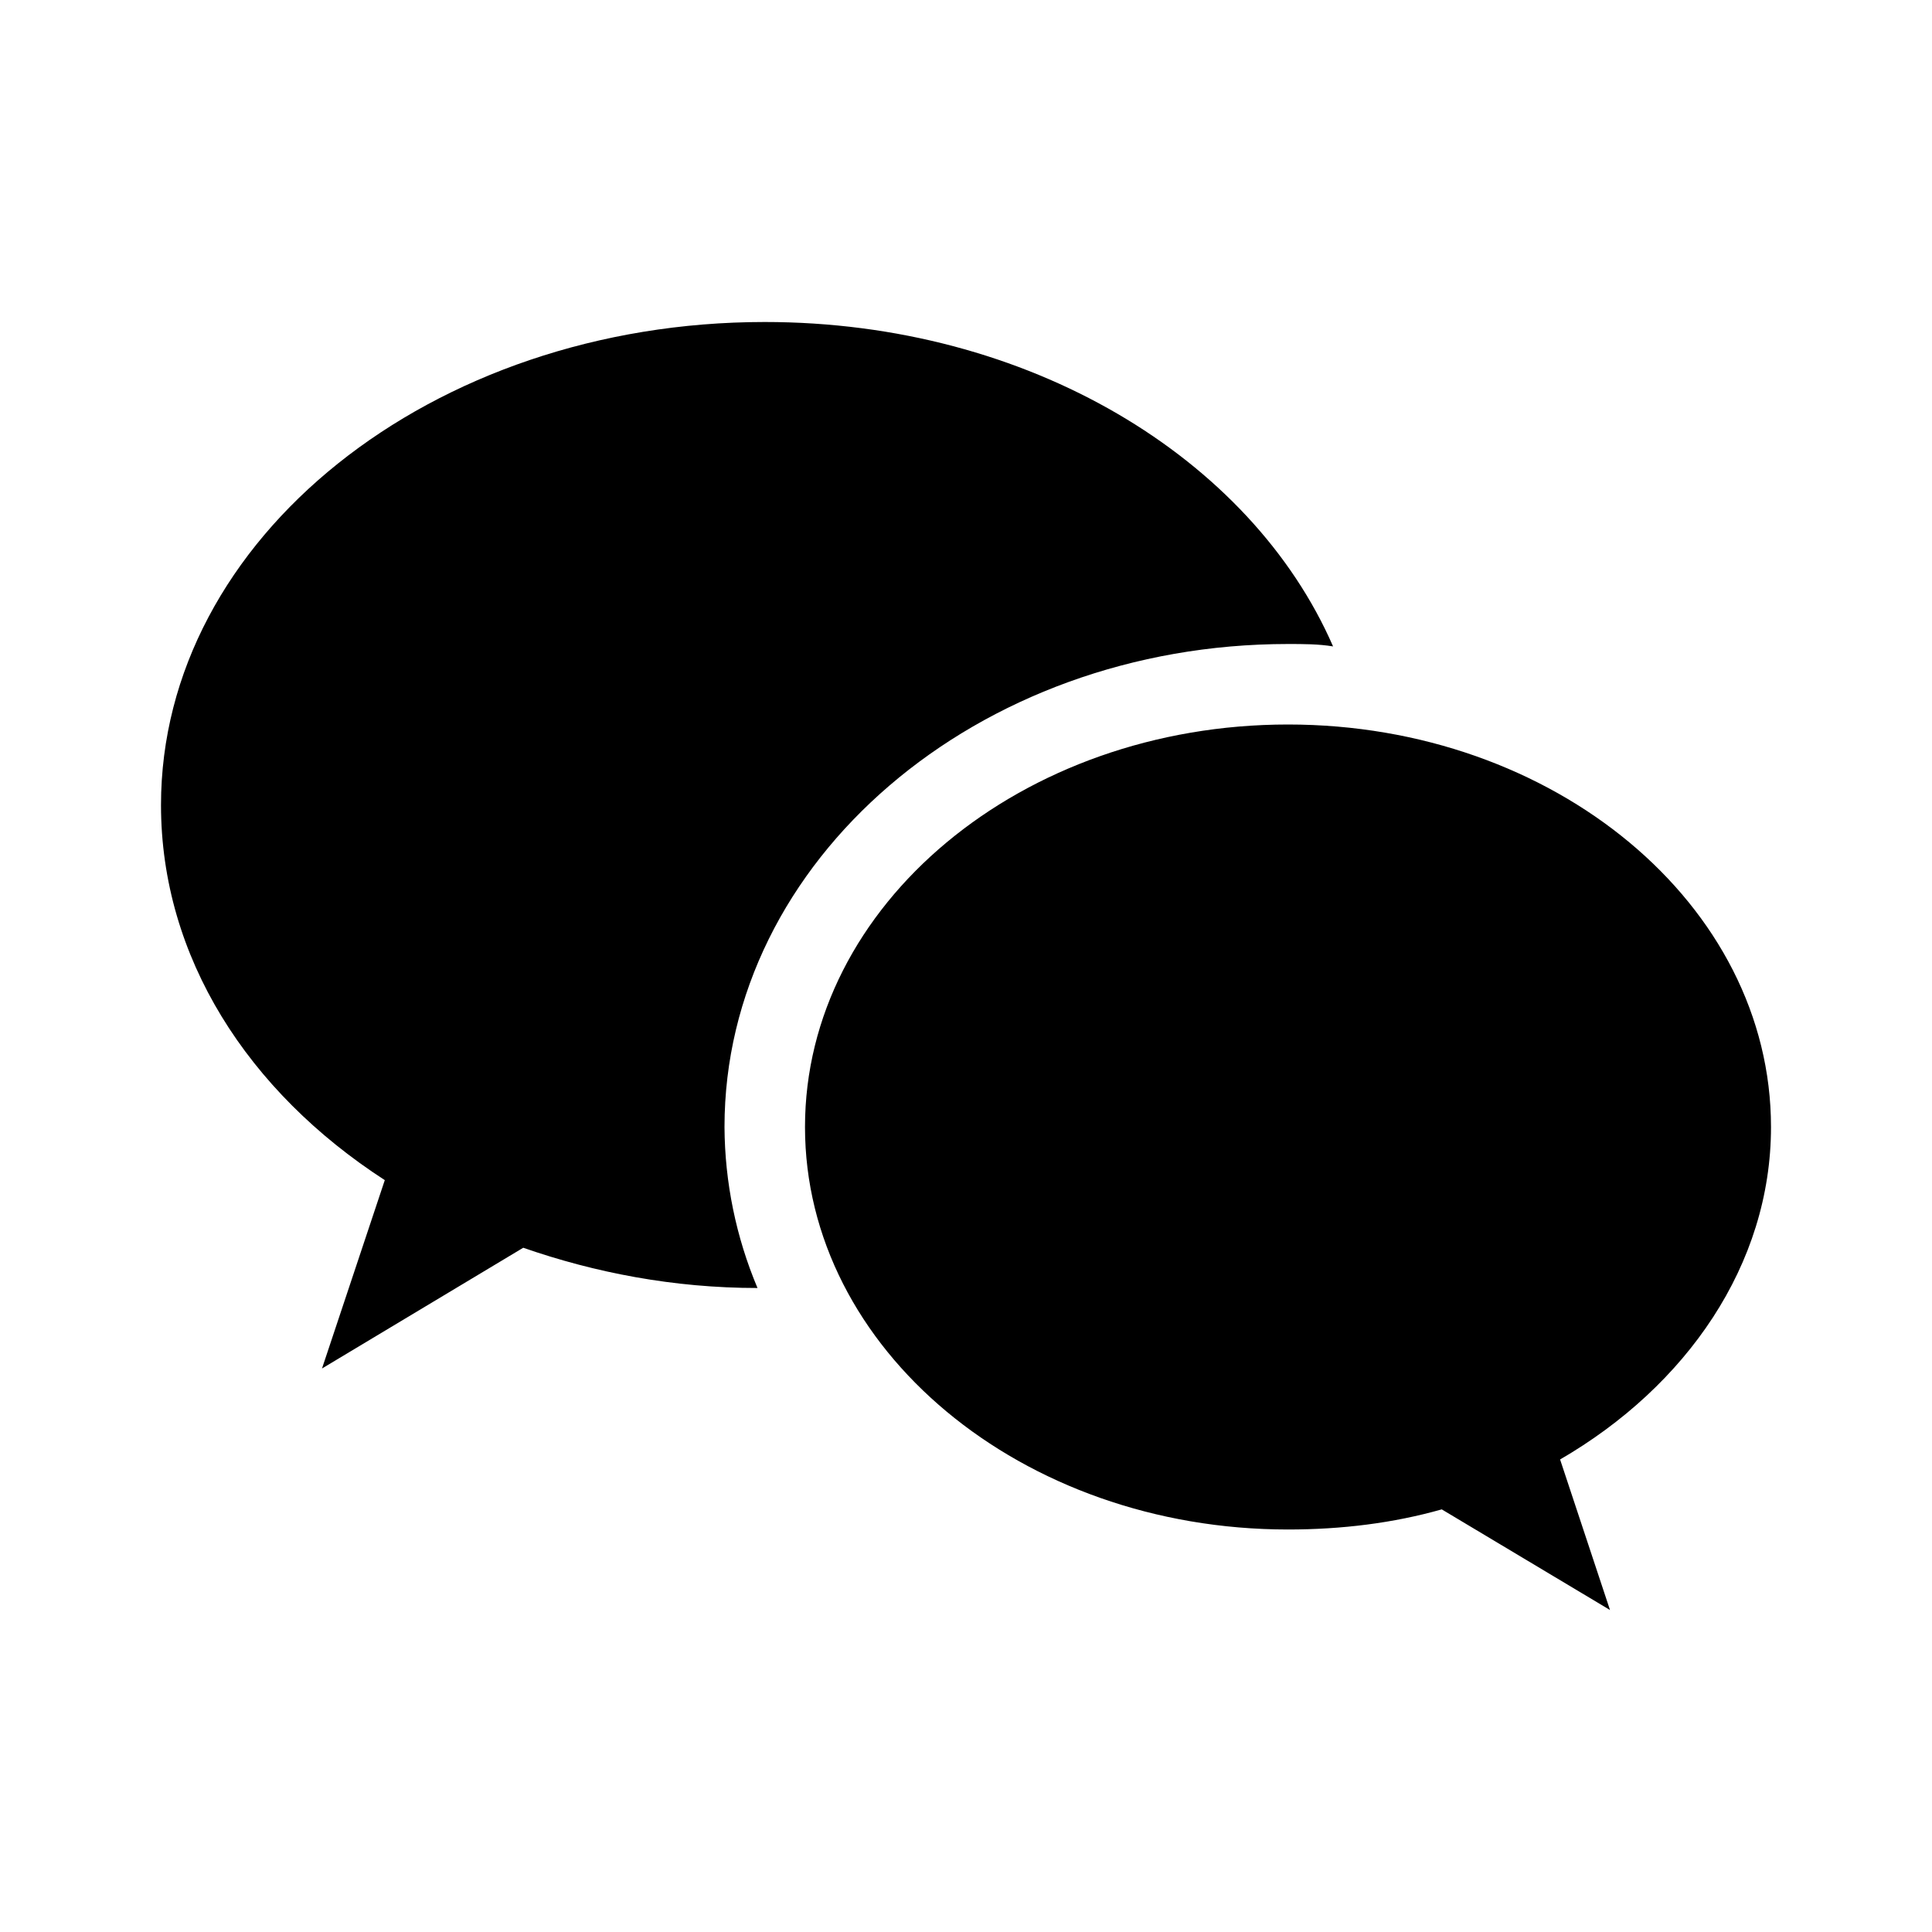
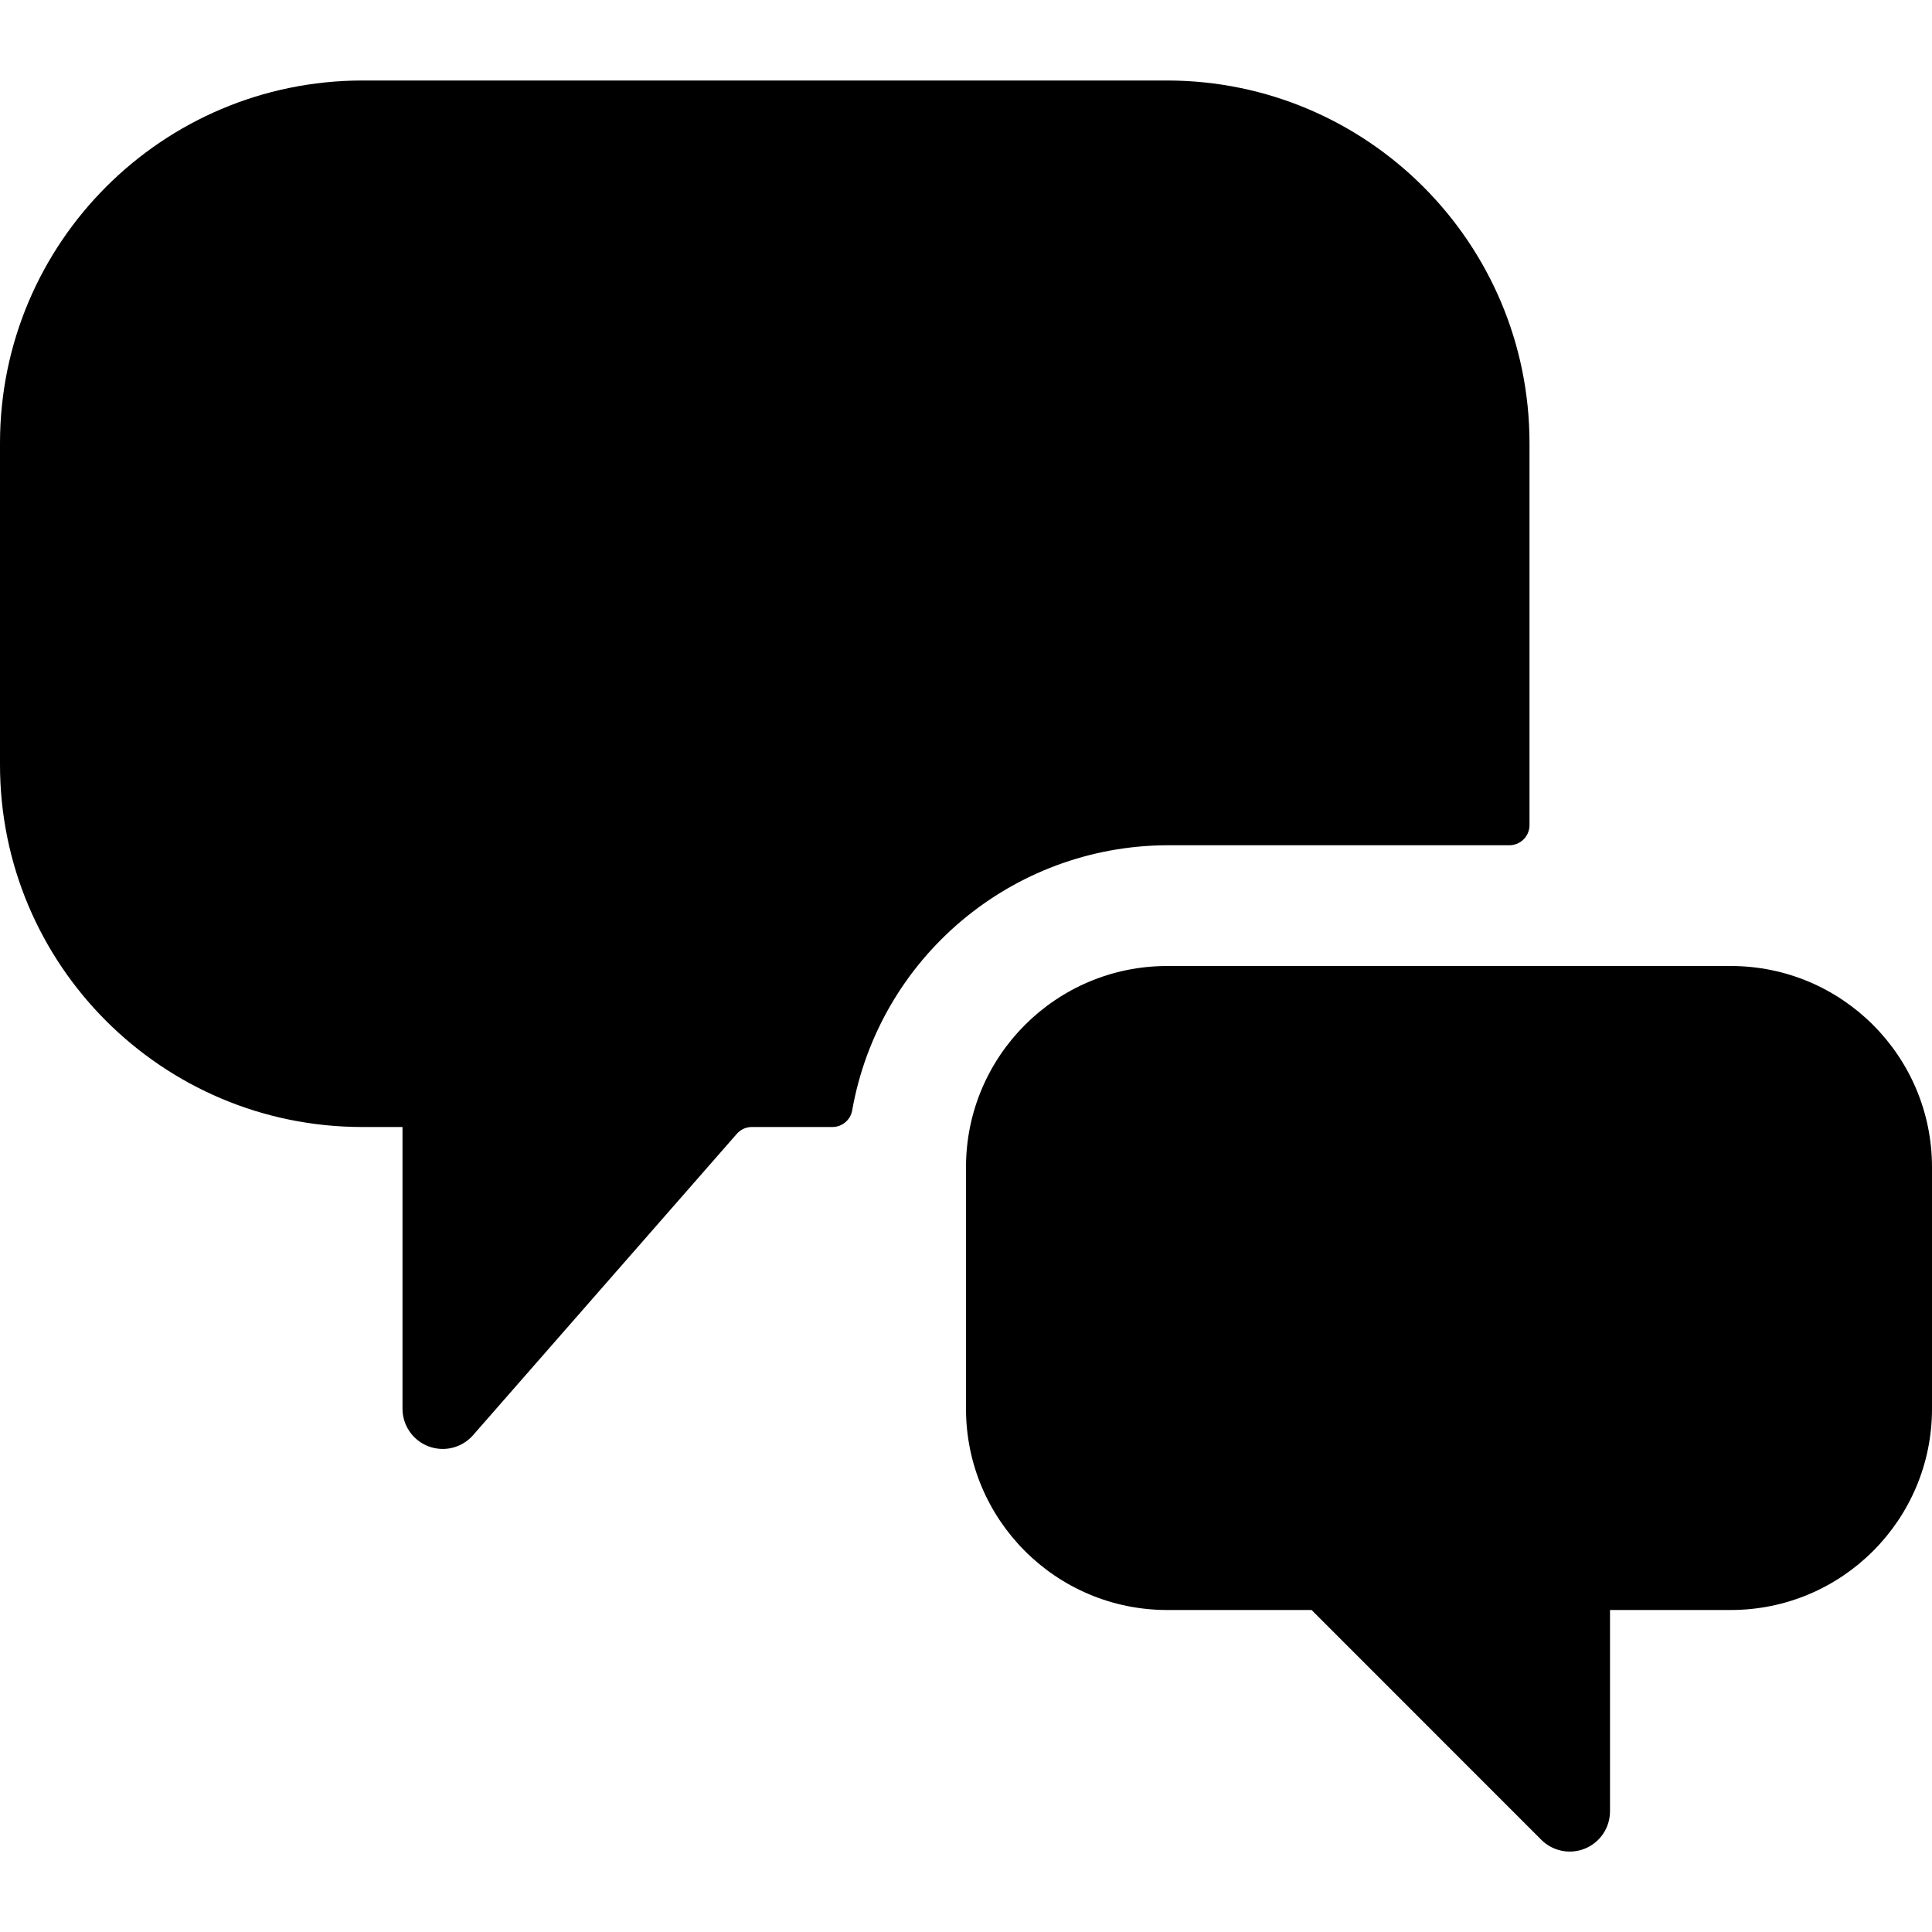
- <svg xmlns="http://www.w3.org/2000/svg" fill="currentColor" viewBox="0 0 24 24">
-   <path d="M9.5 4C5.36 4 2 6.69 2 10c0 1.89 1.08 3.56 2.78 4.66L4 17l2.5-1.5c.89.31 1.87.5 2.91.5A5.22 5.22 0 019 14c0-3.31 3.13-6 7-6 .19 0 .38 0 .56.03C15.54 5.69 12.78 4 9.5 4zM16 9c-3.31 0-6 2.24-6 5s2.69 5 6 5c.67 0 1.31-.08 1.91-.25L20 20l-.62-1.87C20.95 17.22 22 15.71 22 14c0-2.76-2.69-5-6-5z" />
+ <svg xmlns="http://www.w3.org/2000/svg" viewBox="0 0 24 24">
+   <path d="M14.5,10.5h4.25a.25.25,0,0,0,.25-.25V5.5A4.505,4.505,0,0,0,14.5,1H4.5A4.505,4.505,0,0,0,0,5.5v4A4.5,4.5,0,0,0,4.5,14H5v3.5a.5.5,0,0,0,.876.329l3.276-3.743A.247.247,0,0,1,9.34,14h1a.249.249,0,0,0,.246-.206A3.991,3.991,0,0,1,14.5,10.5Z" />
+   <path d="M24,14.5A2.5,2.5,0,0,0,21.5,12h-7A2.5,2.5,0,0,0,12,14.5v3A2.5,2.5,0,0,0,14.5,20h1.793l2.853,2.854A.5.5,0,0,0,20,22.5V20h1.5A2.5,2.5,0,0,0,24,17.5Z" />
</svg>
